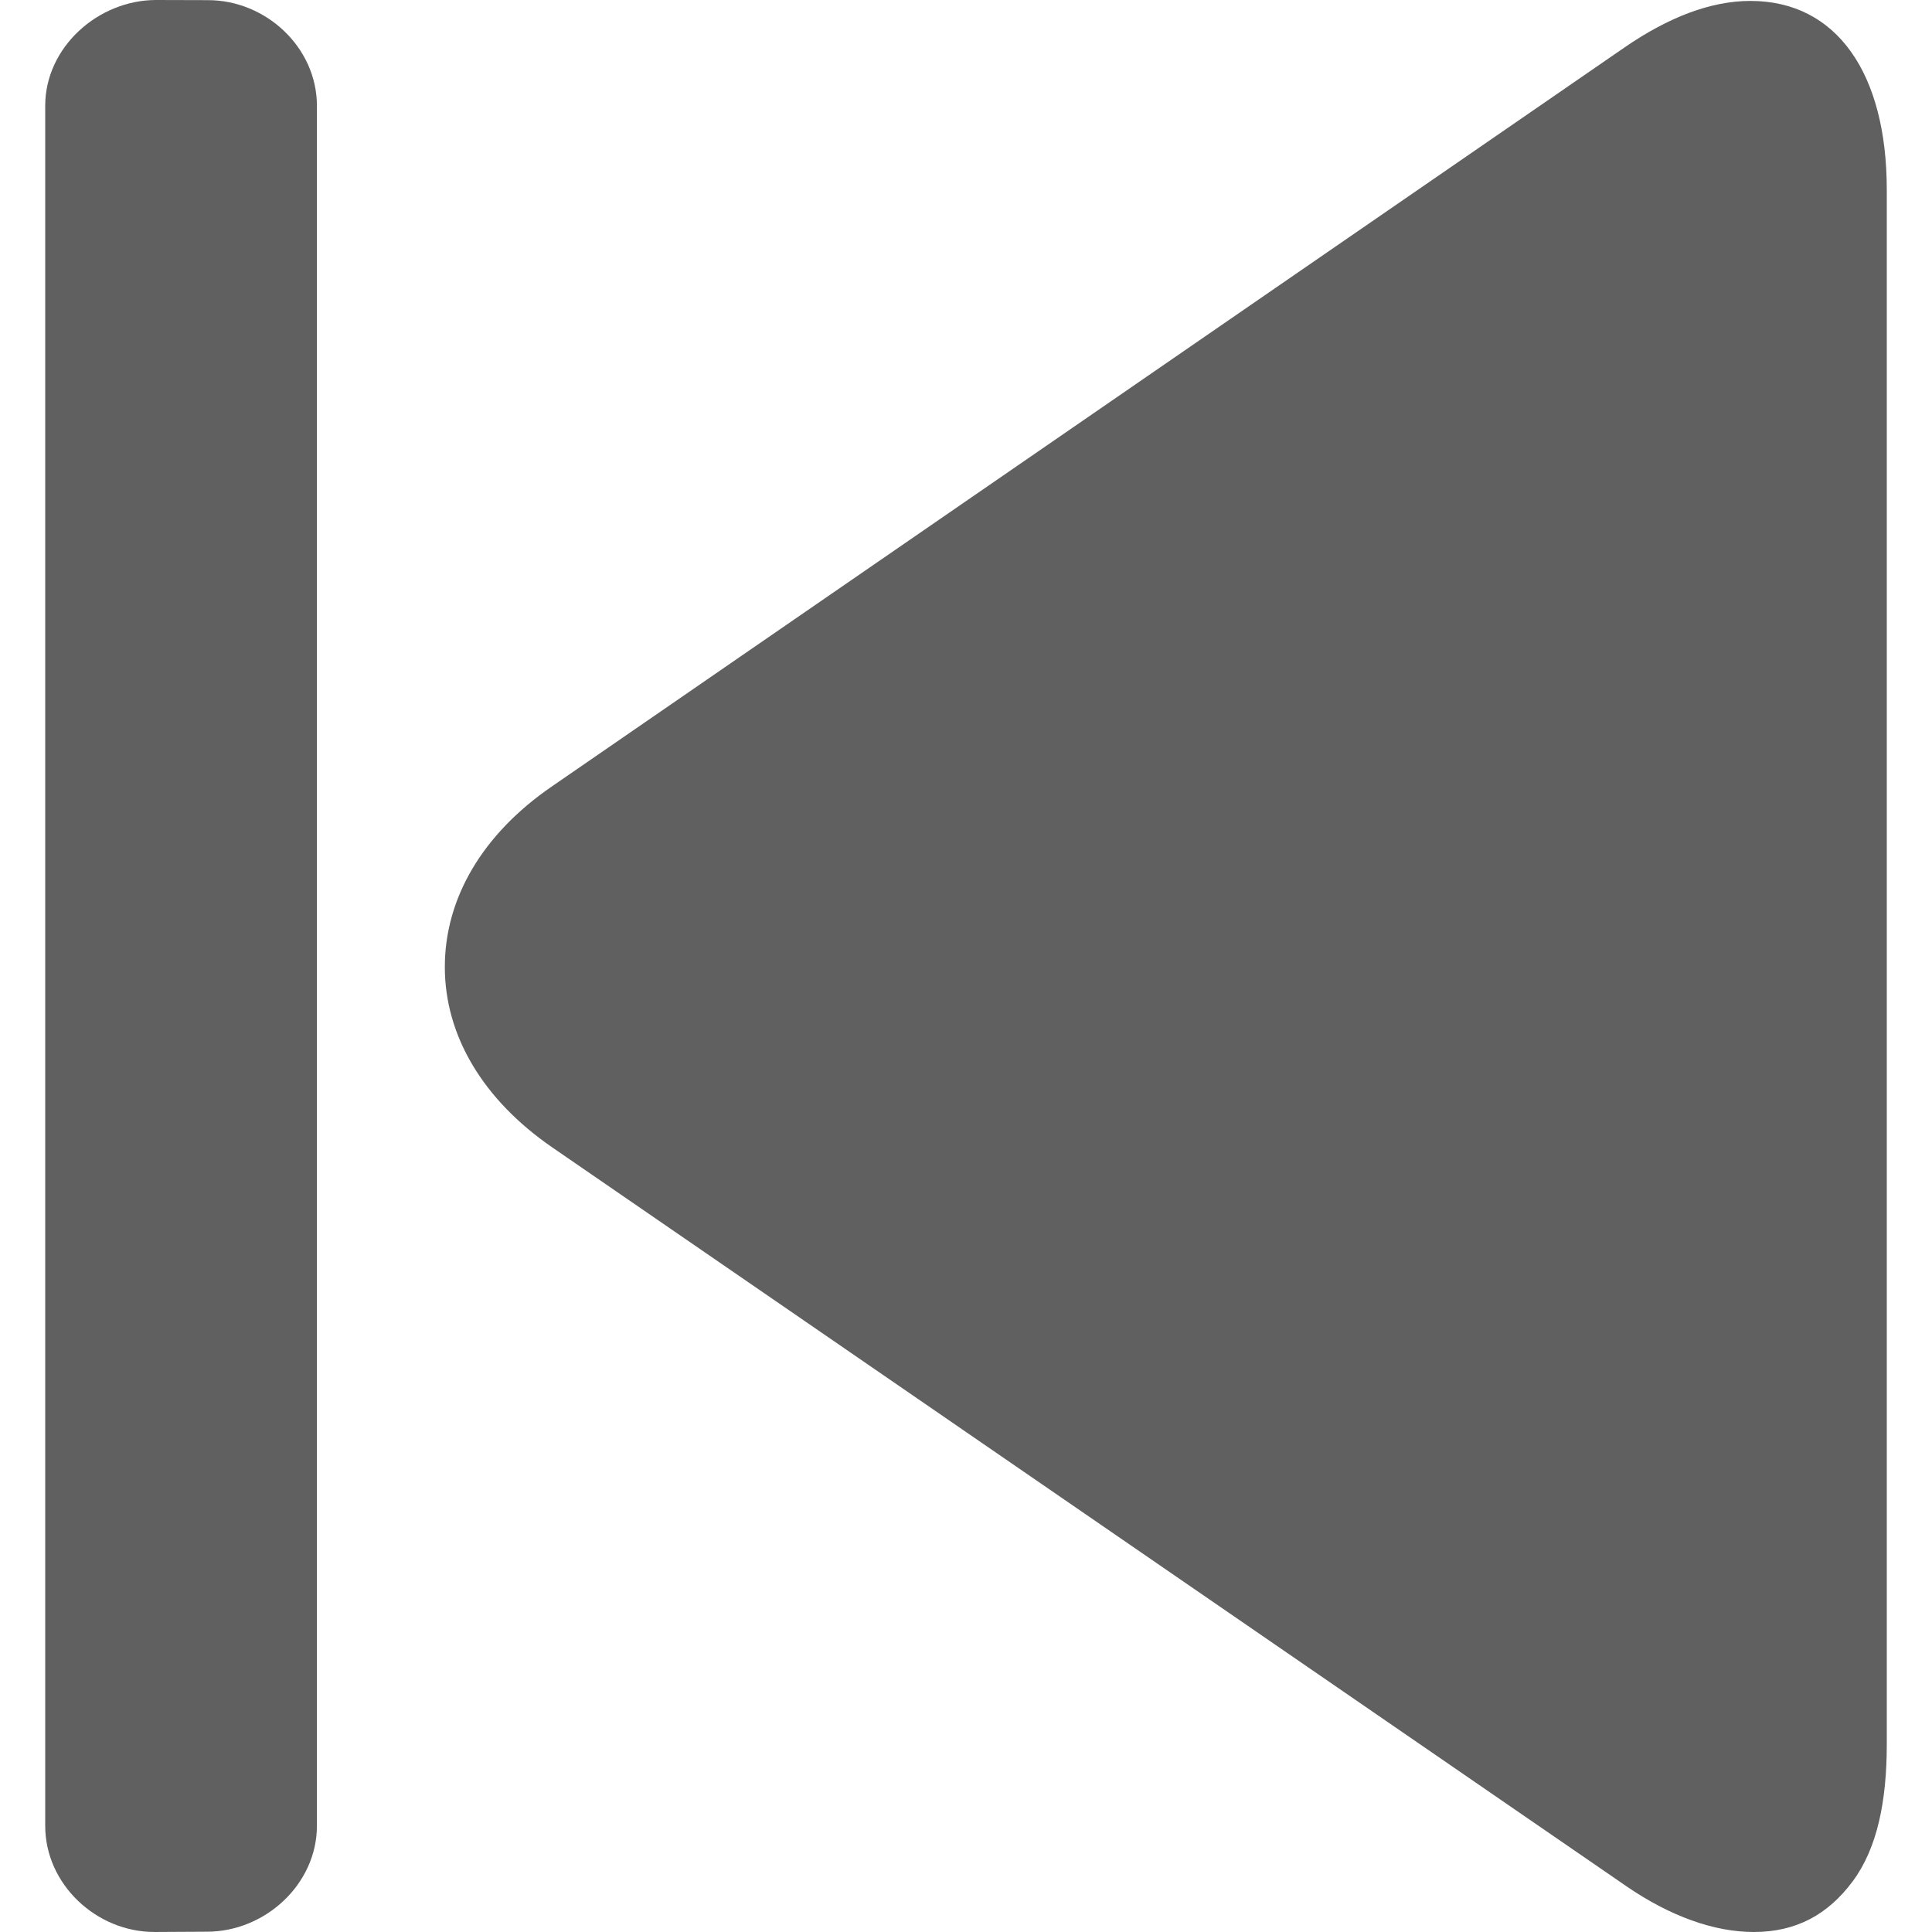
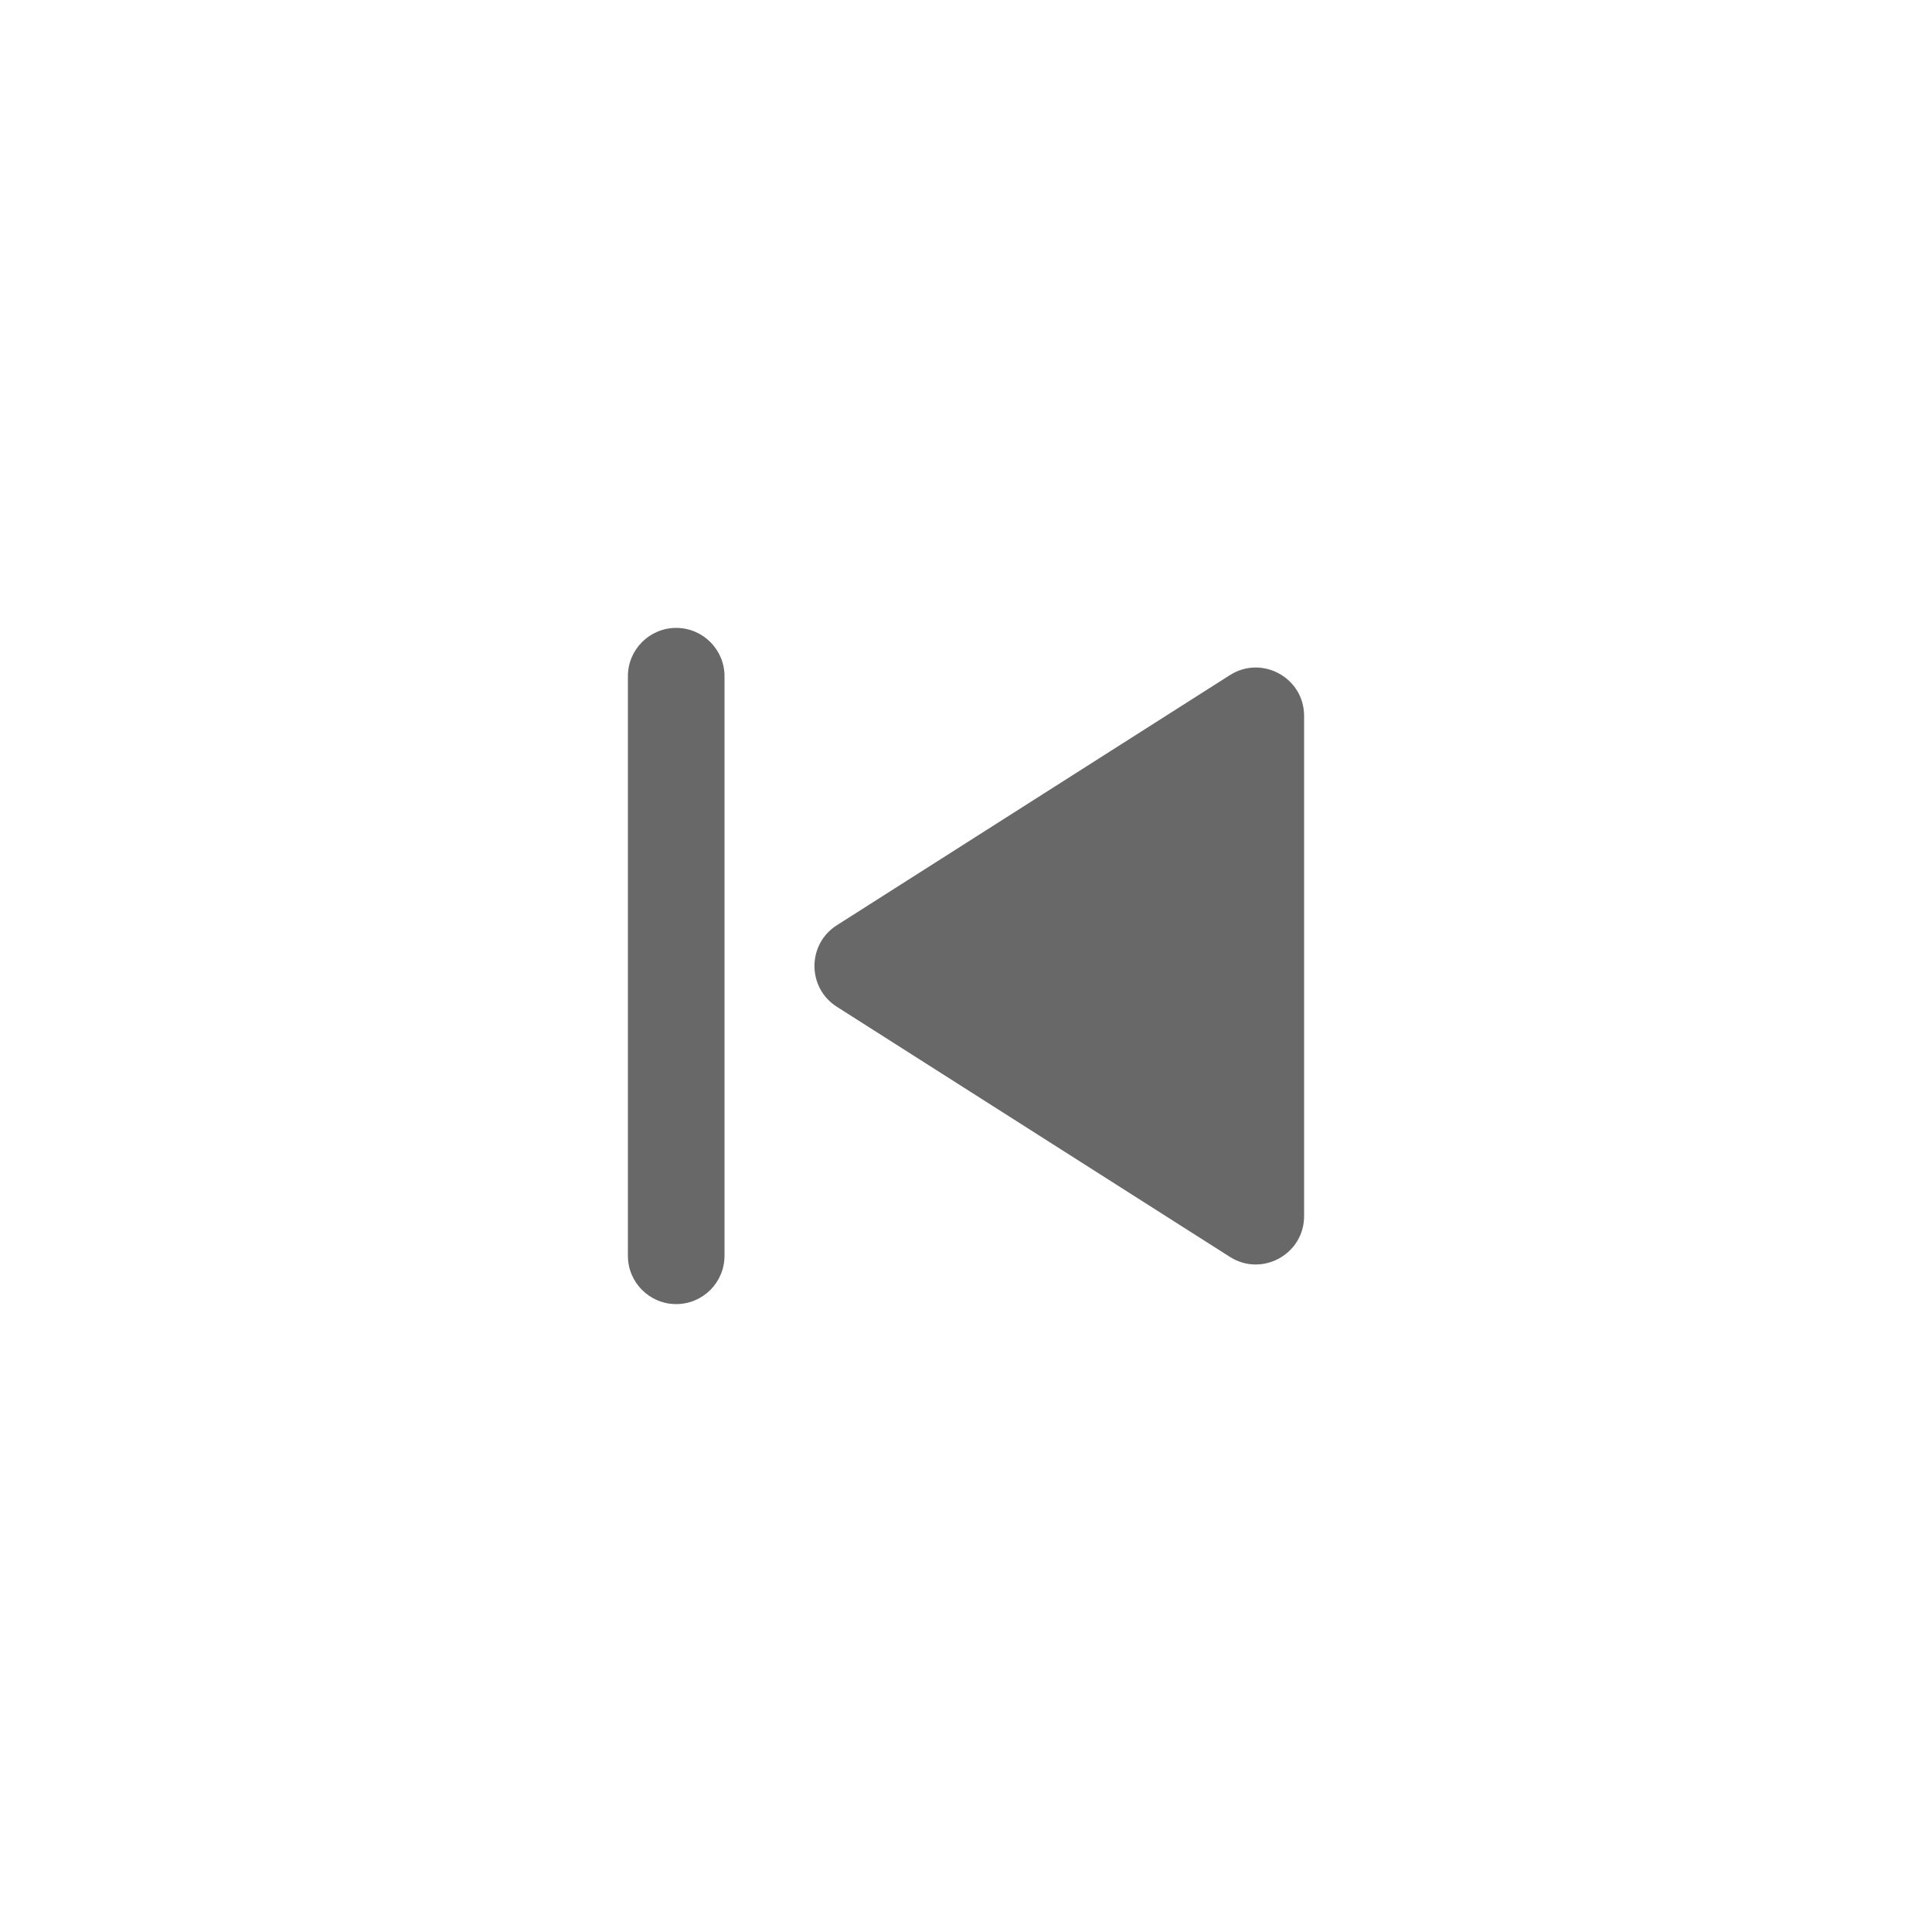
- <svg xmlns="http://www.w3.org/2000/svg" version="1.1" fill="#606060" width="16px" height="16px" id="Layer_1" x="0px" y="0px" viewBox="0 0 493.52 493.52" style="enable-background:new 0 0 493.52 493.52;" xml:space="preserve">
-   <g>
-     <g>
-       <path d="M447.126,0.236c-10.056,0-20.884,4.12-32.148,11.884L140.882,200.952c-17.644,12.152-27.252,28.504-27.252,46.06 c-0.004,17.56,9.78,33.924,27.428,46.076L415.39,481.784c11.284,7.768,22.568,11.736,32.604,11.736h0.012 c10.76,0,18.916-4.404,25.276-12.972c6.268-8.46,8.688-20.476,8.688-35.012V48.508C481.974,18.74,469.186,0.236,447.126,0.236z" />
-     </g>
-   </g>
-   <g>
-     <g>
-       <path d="M53.106,0.036L39.894,0C25.018,0,11.55,12.112,11.55,26.996v439.42c0,14.884,13.024,27.1,27.908,27.1h0.456l12.948-0.072 c14.88,0,28.092-12.164,28.092-27.048V27.028C80.958,12.144,67.97,0.036,53.106,0.036z" />
-     </g>
-   </g>
+ <svg xmlns="http://www.w3.org/2000/svg" width="40" height="40" viewBox="0 0 40 40" fill="none">
+   <path d="M17.326 20.844C16.708 20.451 16.708 19.549 17.326 19.156L25.463 13.978C26.129 13.554 27 14.033 27 14.822V25.178C27 25.967 26.129 26.446 25.463 26.022L17.326 20.844Z" fill="#686868" />
+   <path d="M15 14C15 13.448 14.552 13 14 13C13.448 13 13 13.448 13 14V26C13 26.552 13.448 27 14 27C14.552 27 15 26.552 15 26V14Z" fill="#686868" />
</svg>
